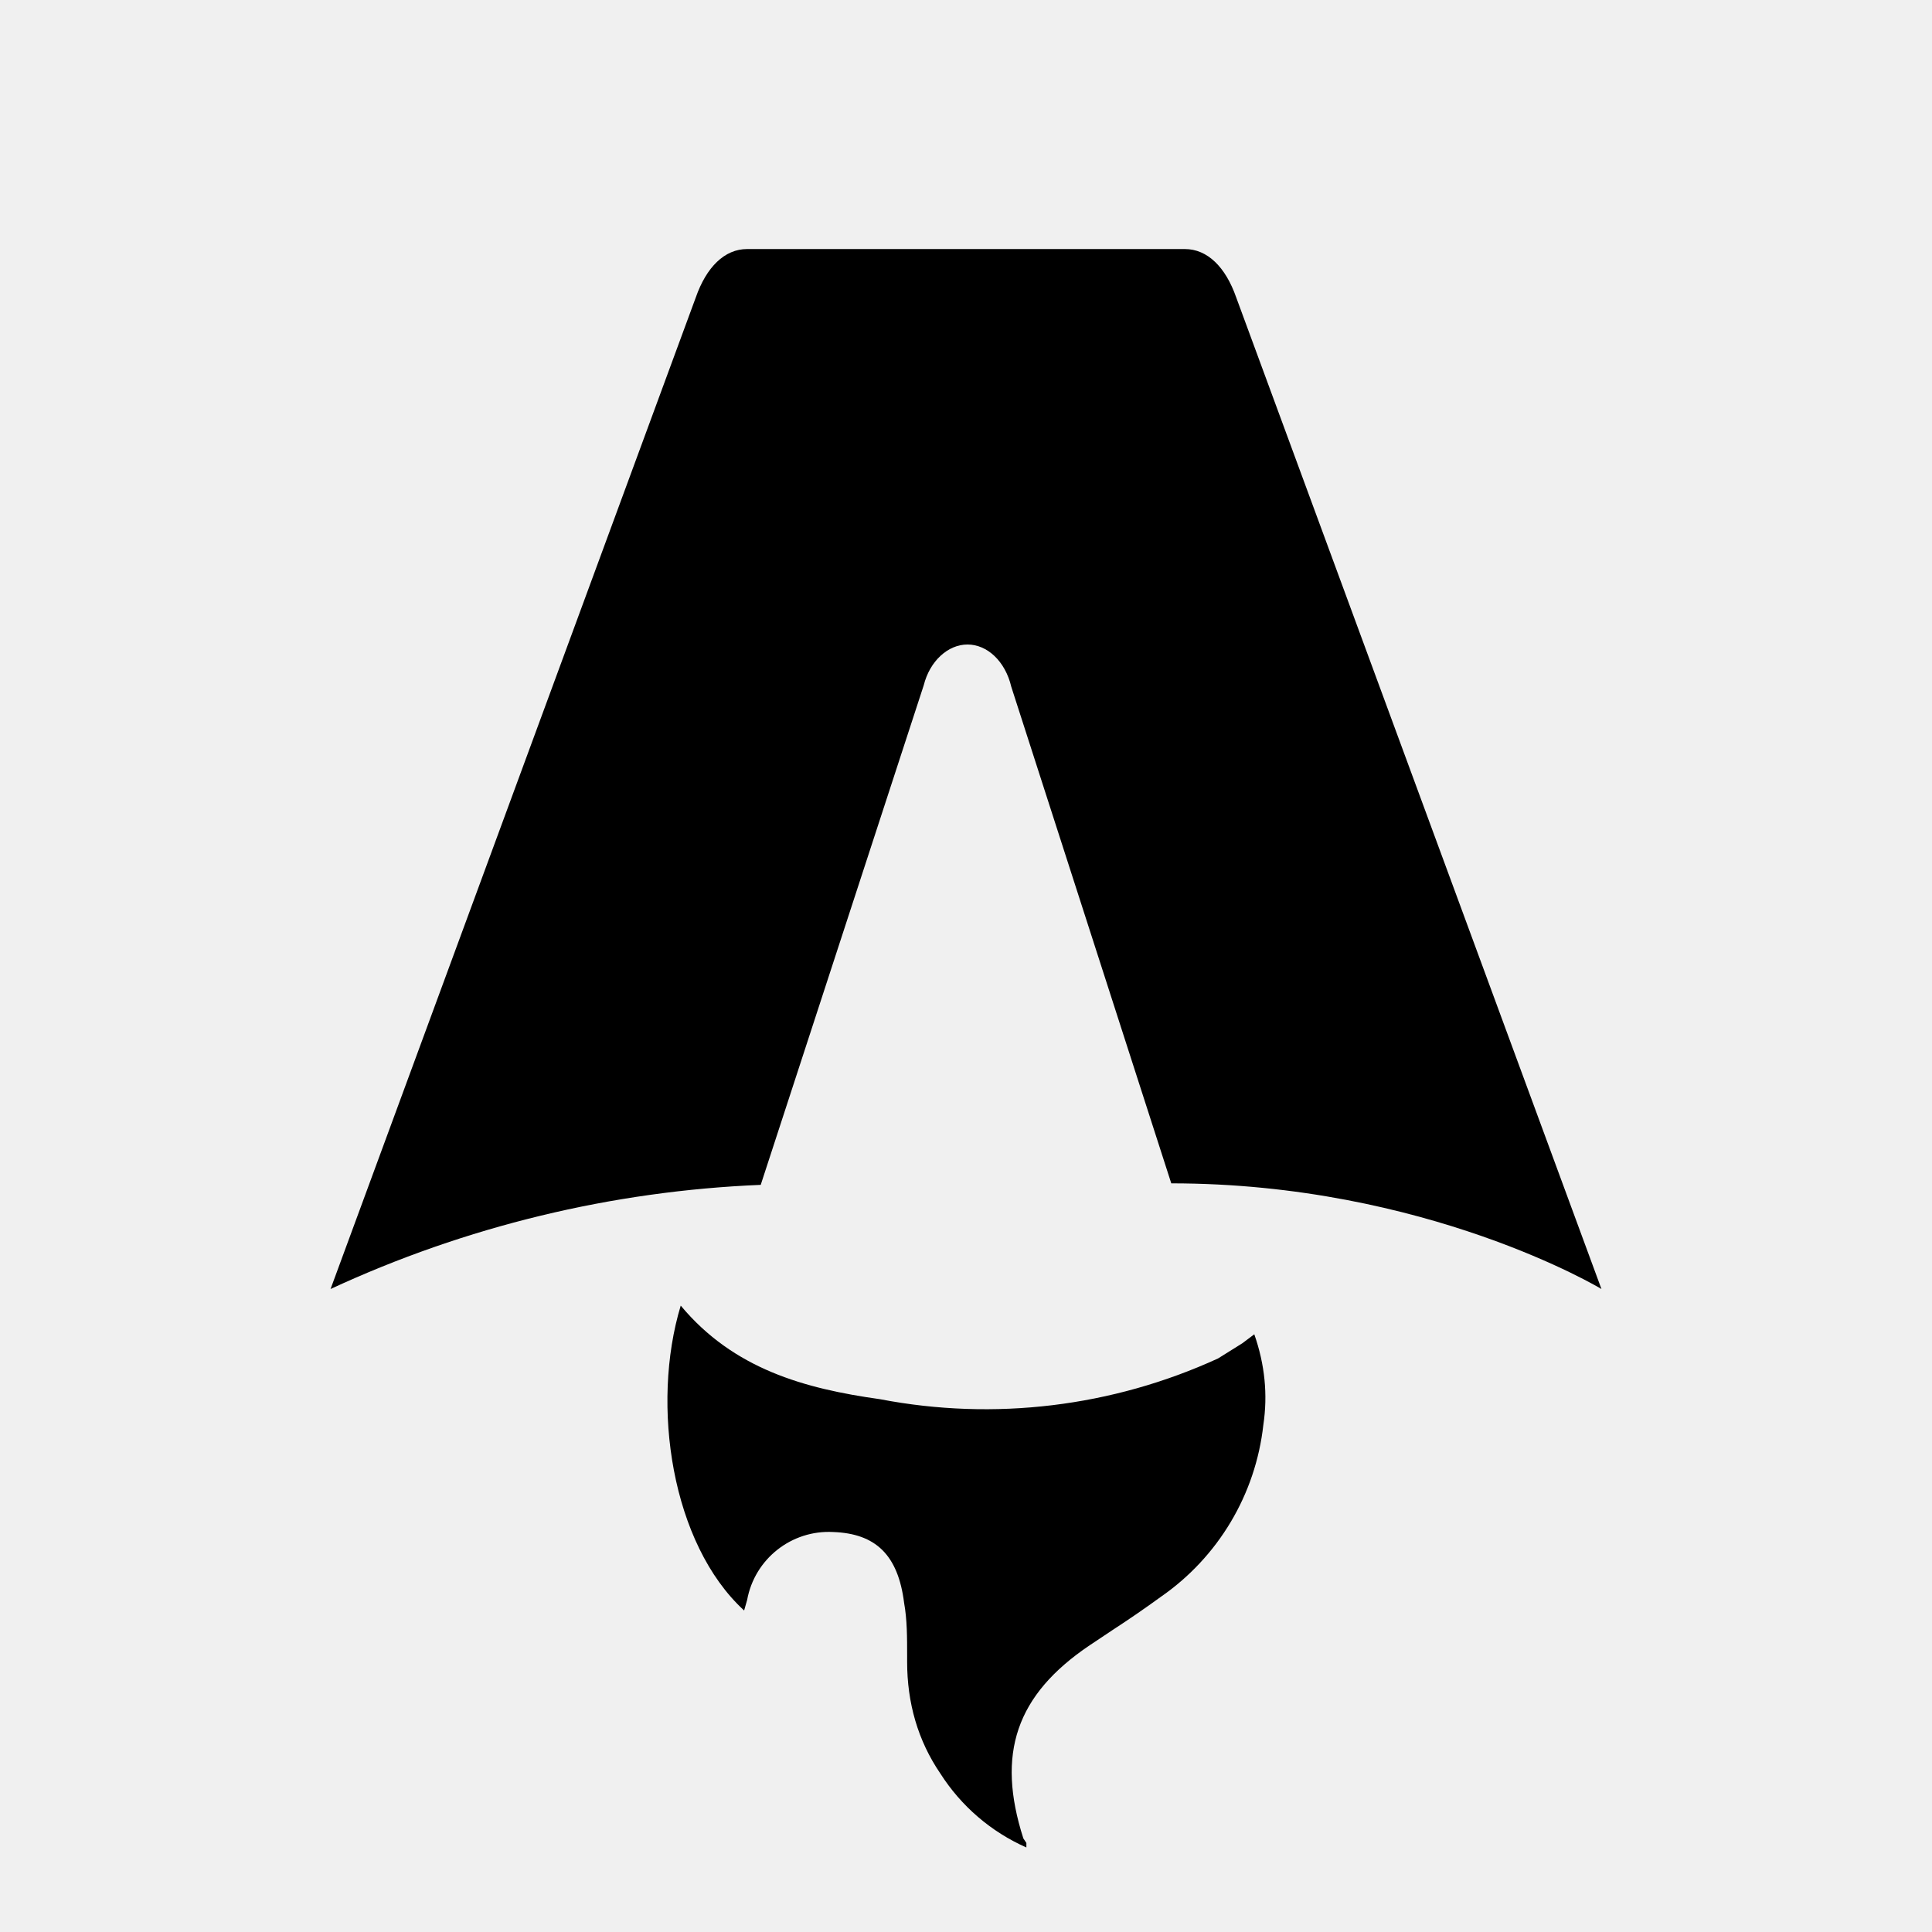
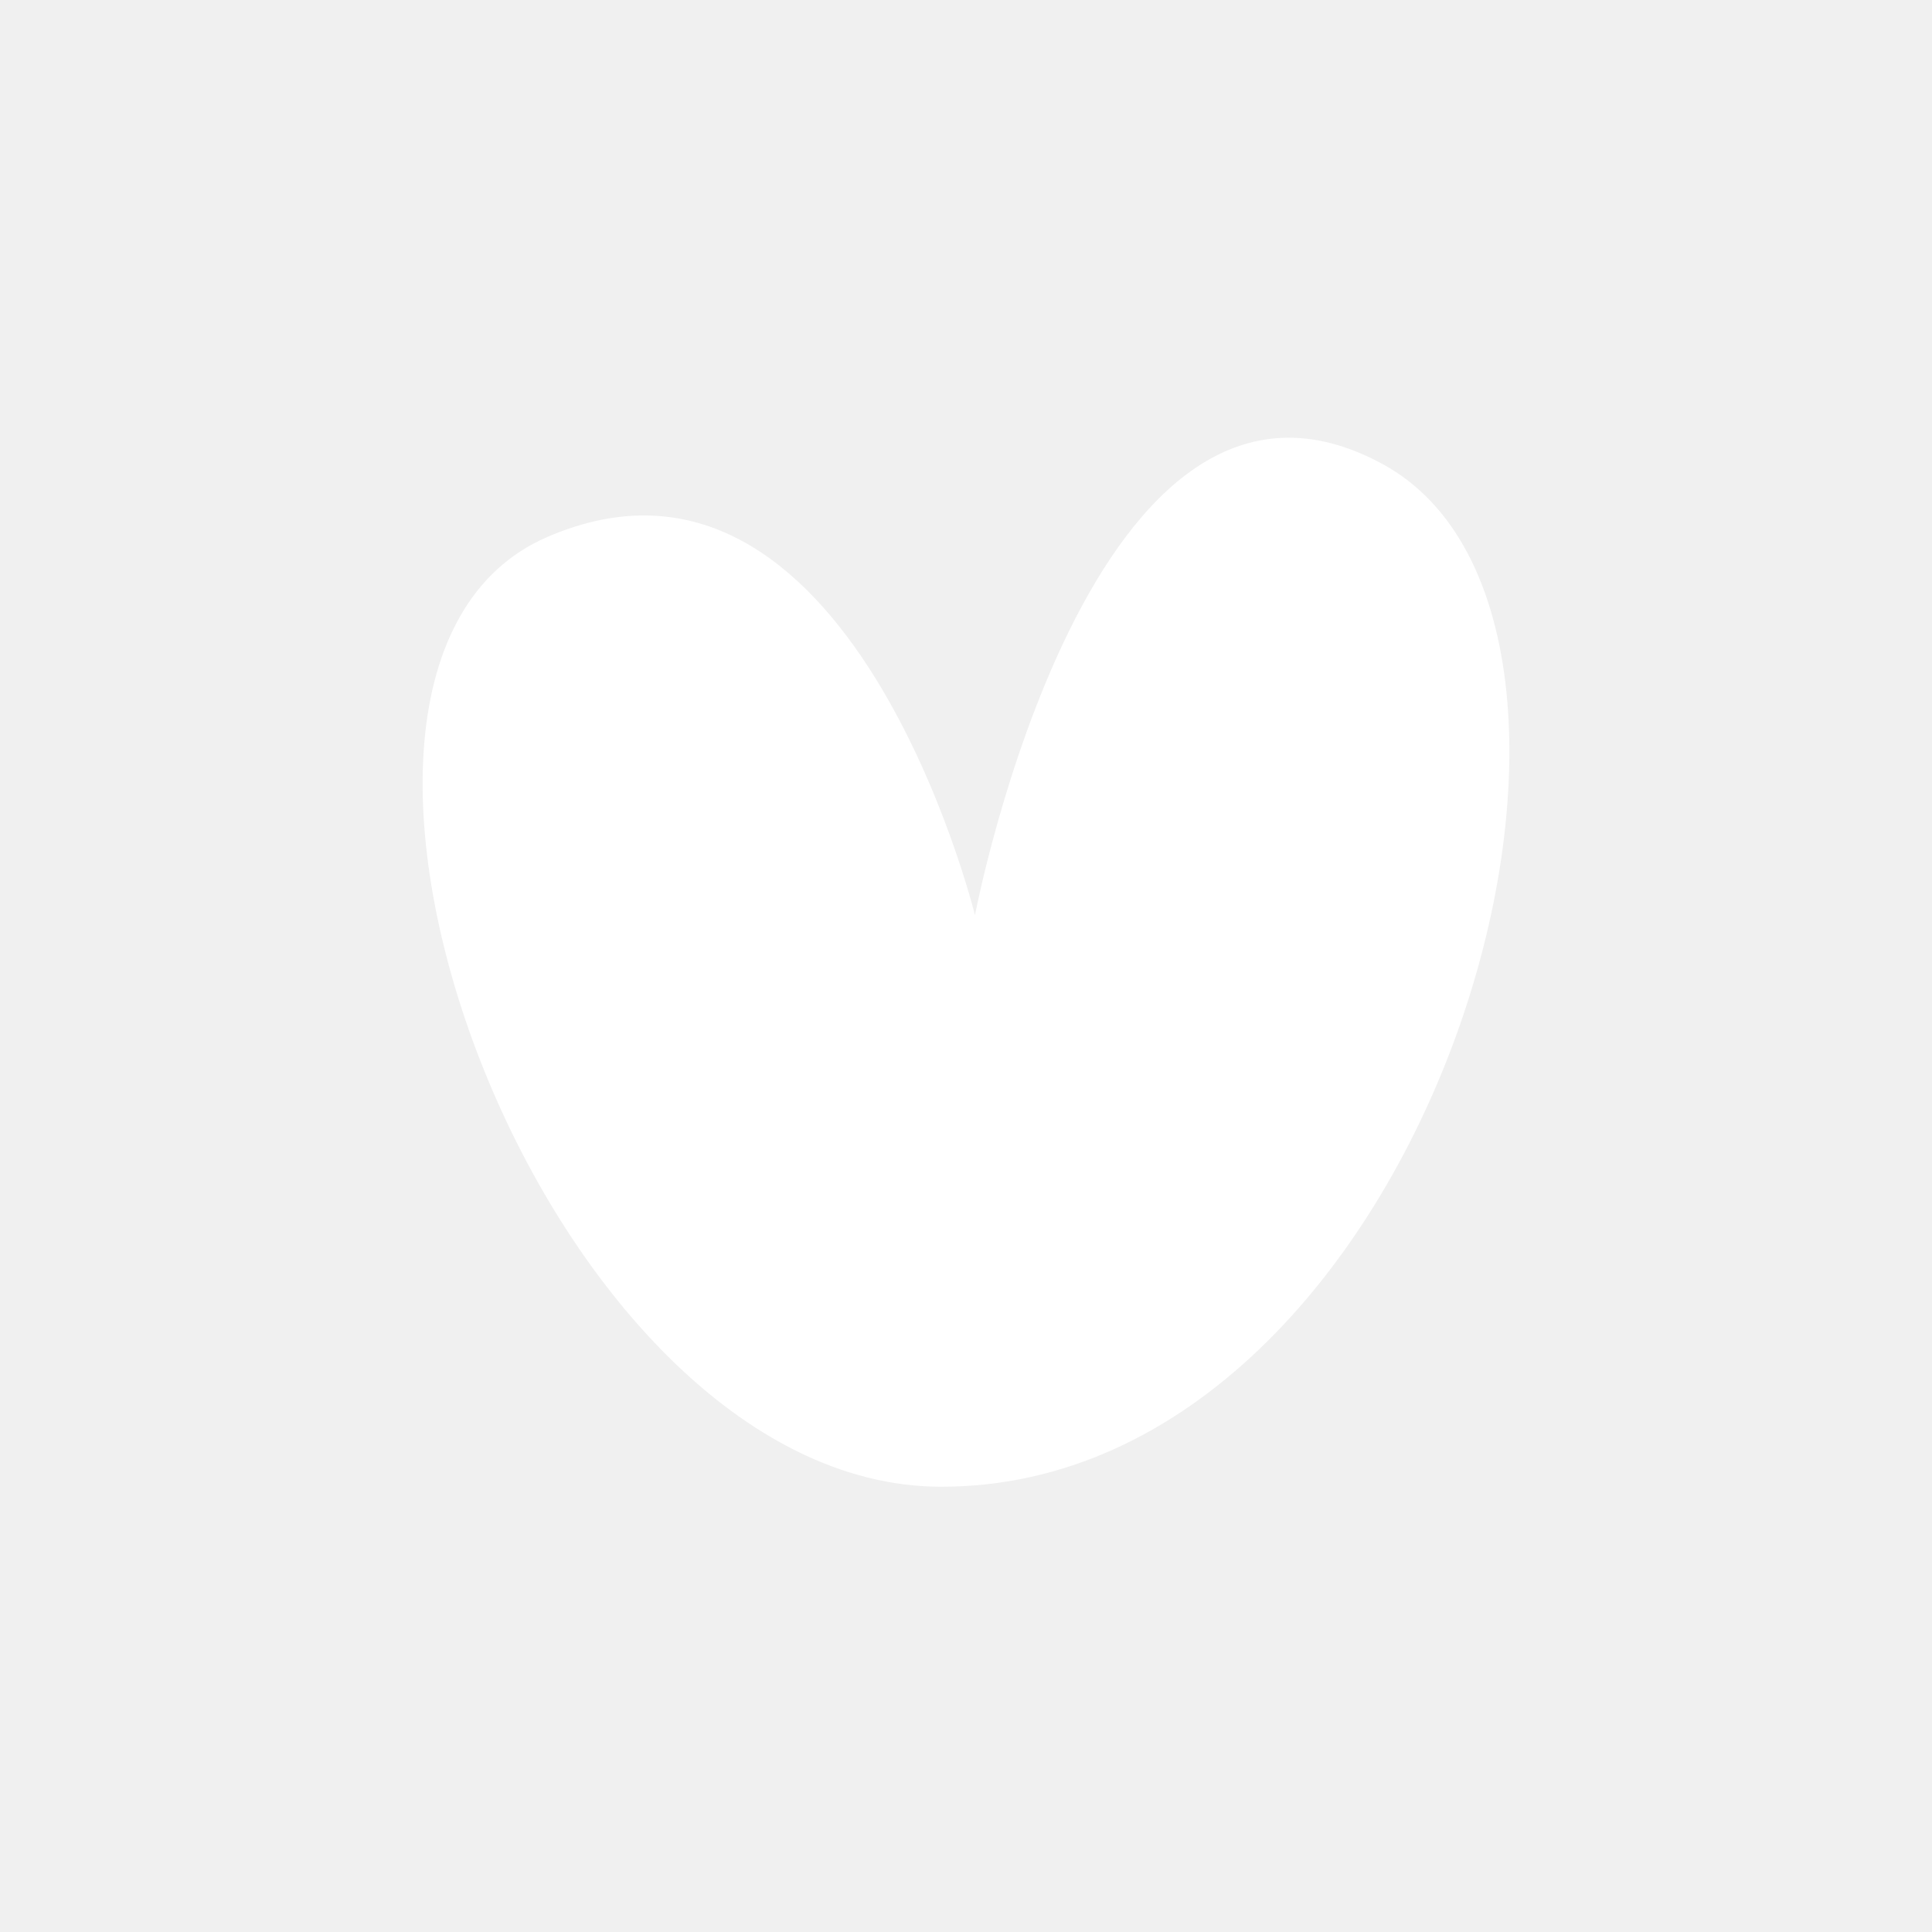
- <svg xmlns="http://www.w3.org/2000/svg" fill="none" viewBox="0 0 128 128">
-   <path d="M50.4 78.5a75.1 75.1 0 0 0-28.5 6.9l24.2-65.7c.7-2 1.9-3.2 3.4-3.2h29c1.5 0 2.7 1.2 3.4 3.2l24.2 65.7s-11.6-7-28.5-7L67 45.5c-.4-1.7-1.6-2.8-2.9-2.8-1.3 0-2.5 1.1-2.9 2.7L50.4 78.5Zm-1.1 28.2Zm-4.2-20.2c-2 6.6-.6 15.8 4.2 20.2a17.5 17.5 0 0 1 .2-.7 5.5 5.5 0 0 1 5.7-4.5c2.8.1 4.3 1.5 4.7 4.7.2 1.1.2 2.3.2 3.5v.4c0 2.7.7 5.2 2.2 7.4a13 13 0 0 0 5.7 4.9v-.3l-.2-.3c-1.8-5.6-.5-9.5 4.4-12.8l1.5-1a73 73 0 0 0 3.2-2.2 16 16 0 0 0 6.8-11.4c.3-2 .1-4-.6-6l-.8.6-1.6 1a37 37 0 0 1-22.4 2.7c-5-.7-9.7-2-13.2-6.2Z" />
-   <style>
-         path { fill: #000; }
-         @media (prefers-color-scheme: dark) {
-             path { fill: #FFF; }
-         }
-     </style>
+ <svg xmlns="http://www.w3.org/2000/svg" width="256" height="256" viewBox="0 0 256 256" fill="none">
+   <path d="M72.468 71.177C112.622 53.745 129.188 121.268 129.188 121.268C129.188 121.268 144.596 40.382 183.262 61.525C221.929 82.667 189.954 197 124.727 197C71.741 197 32.315 88.609 72.468 71.177Z" fill="white" />
</svg>
